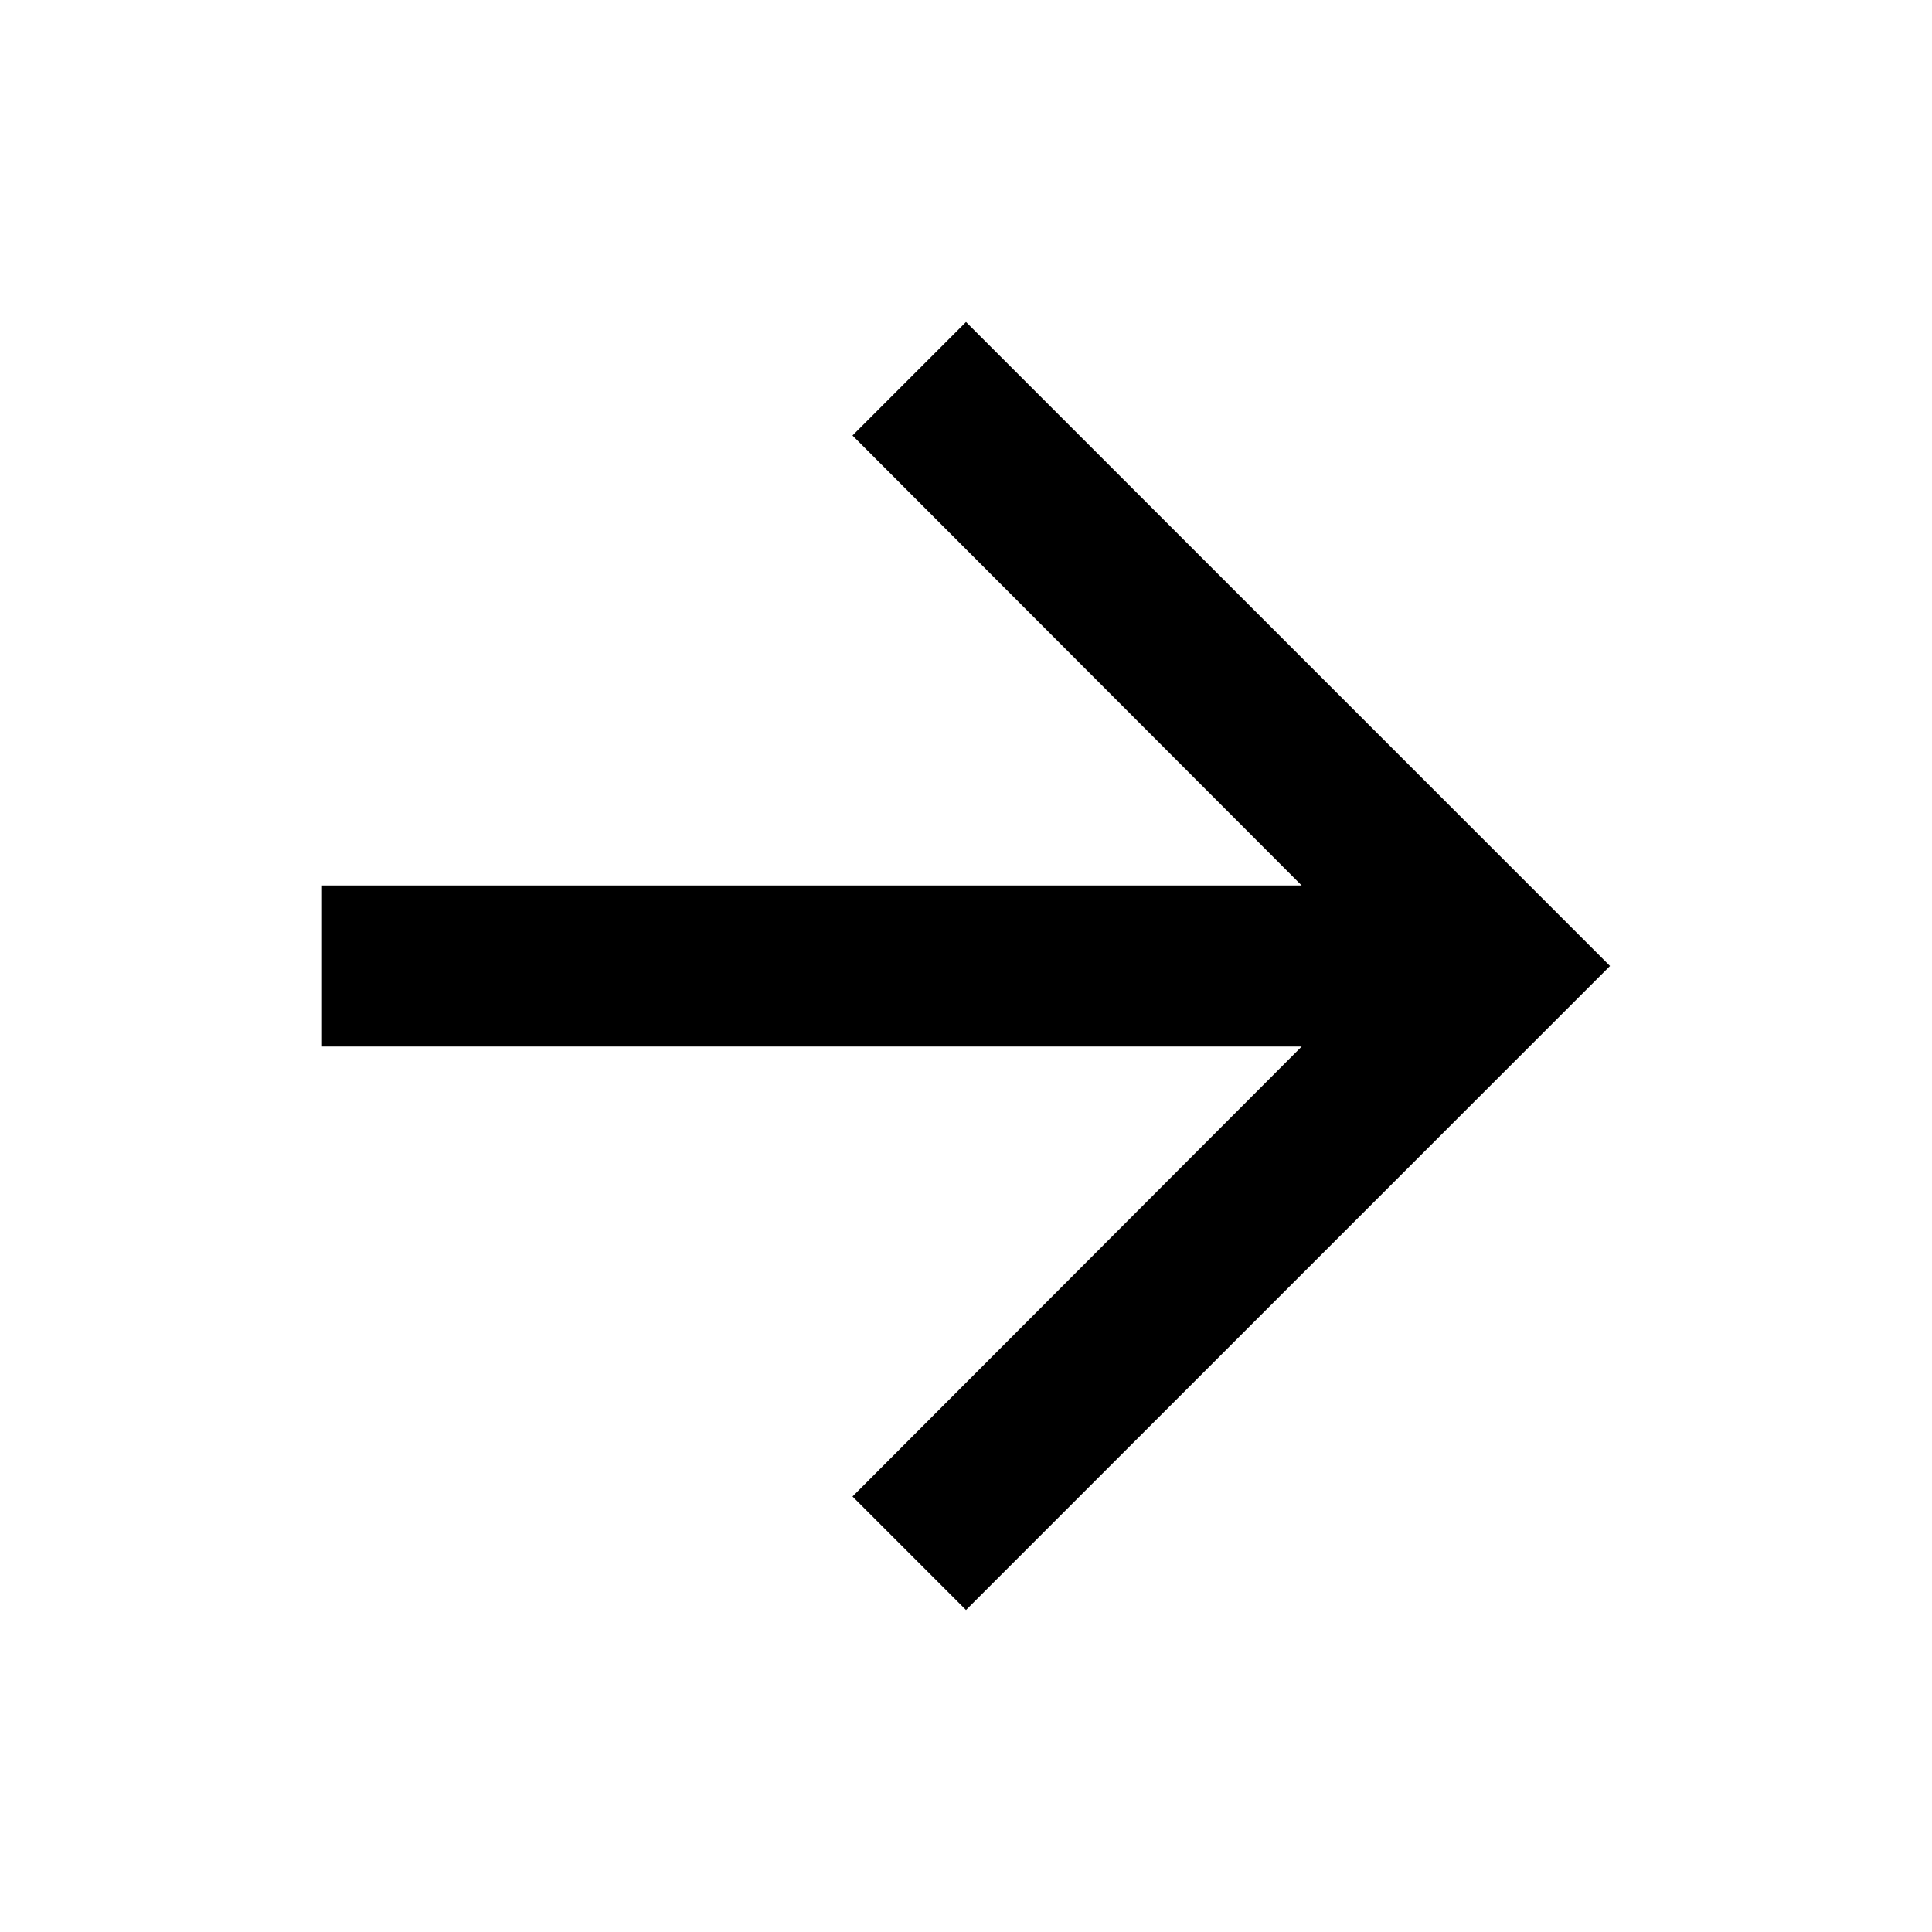
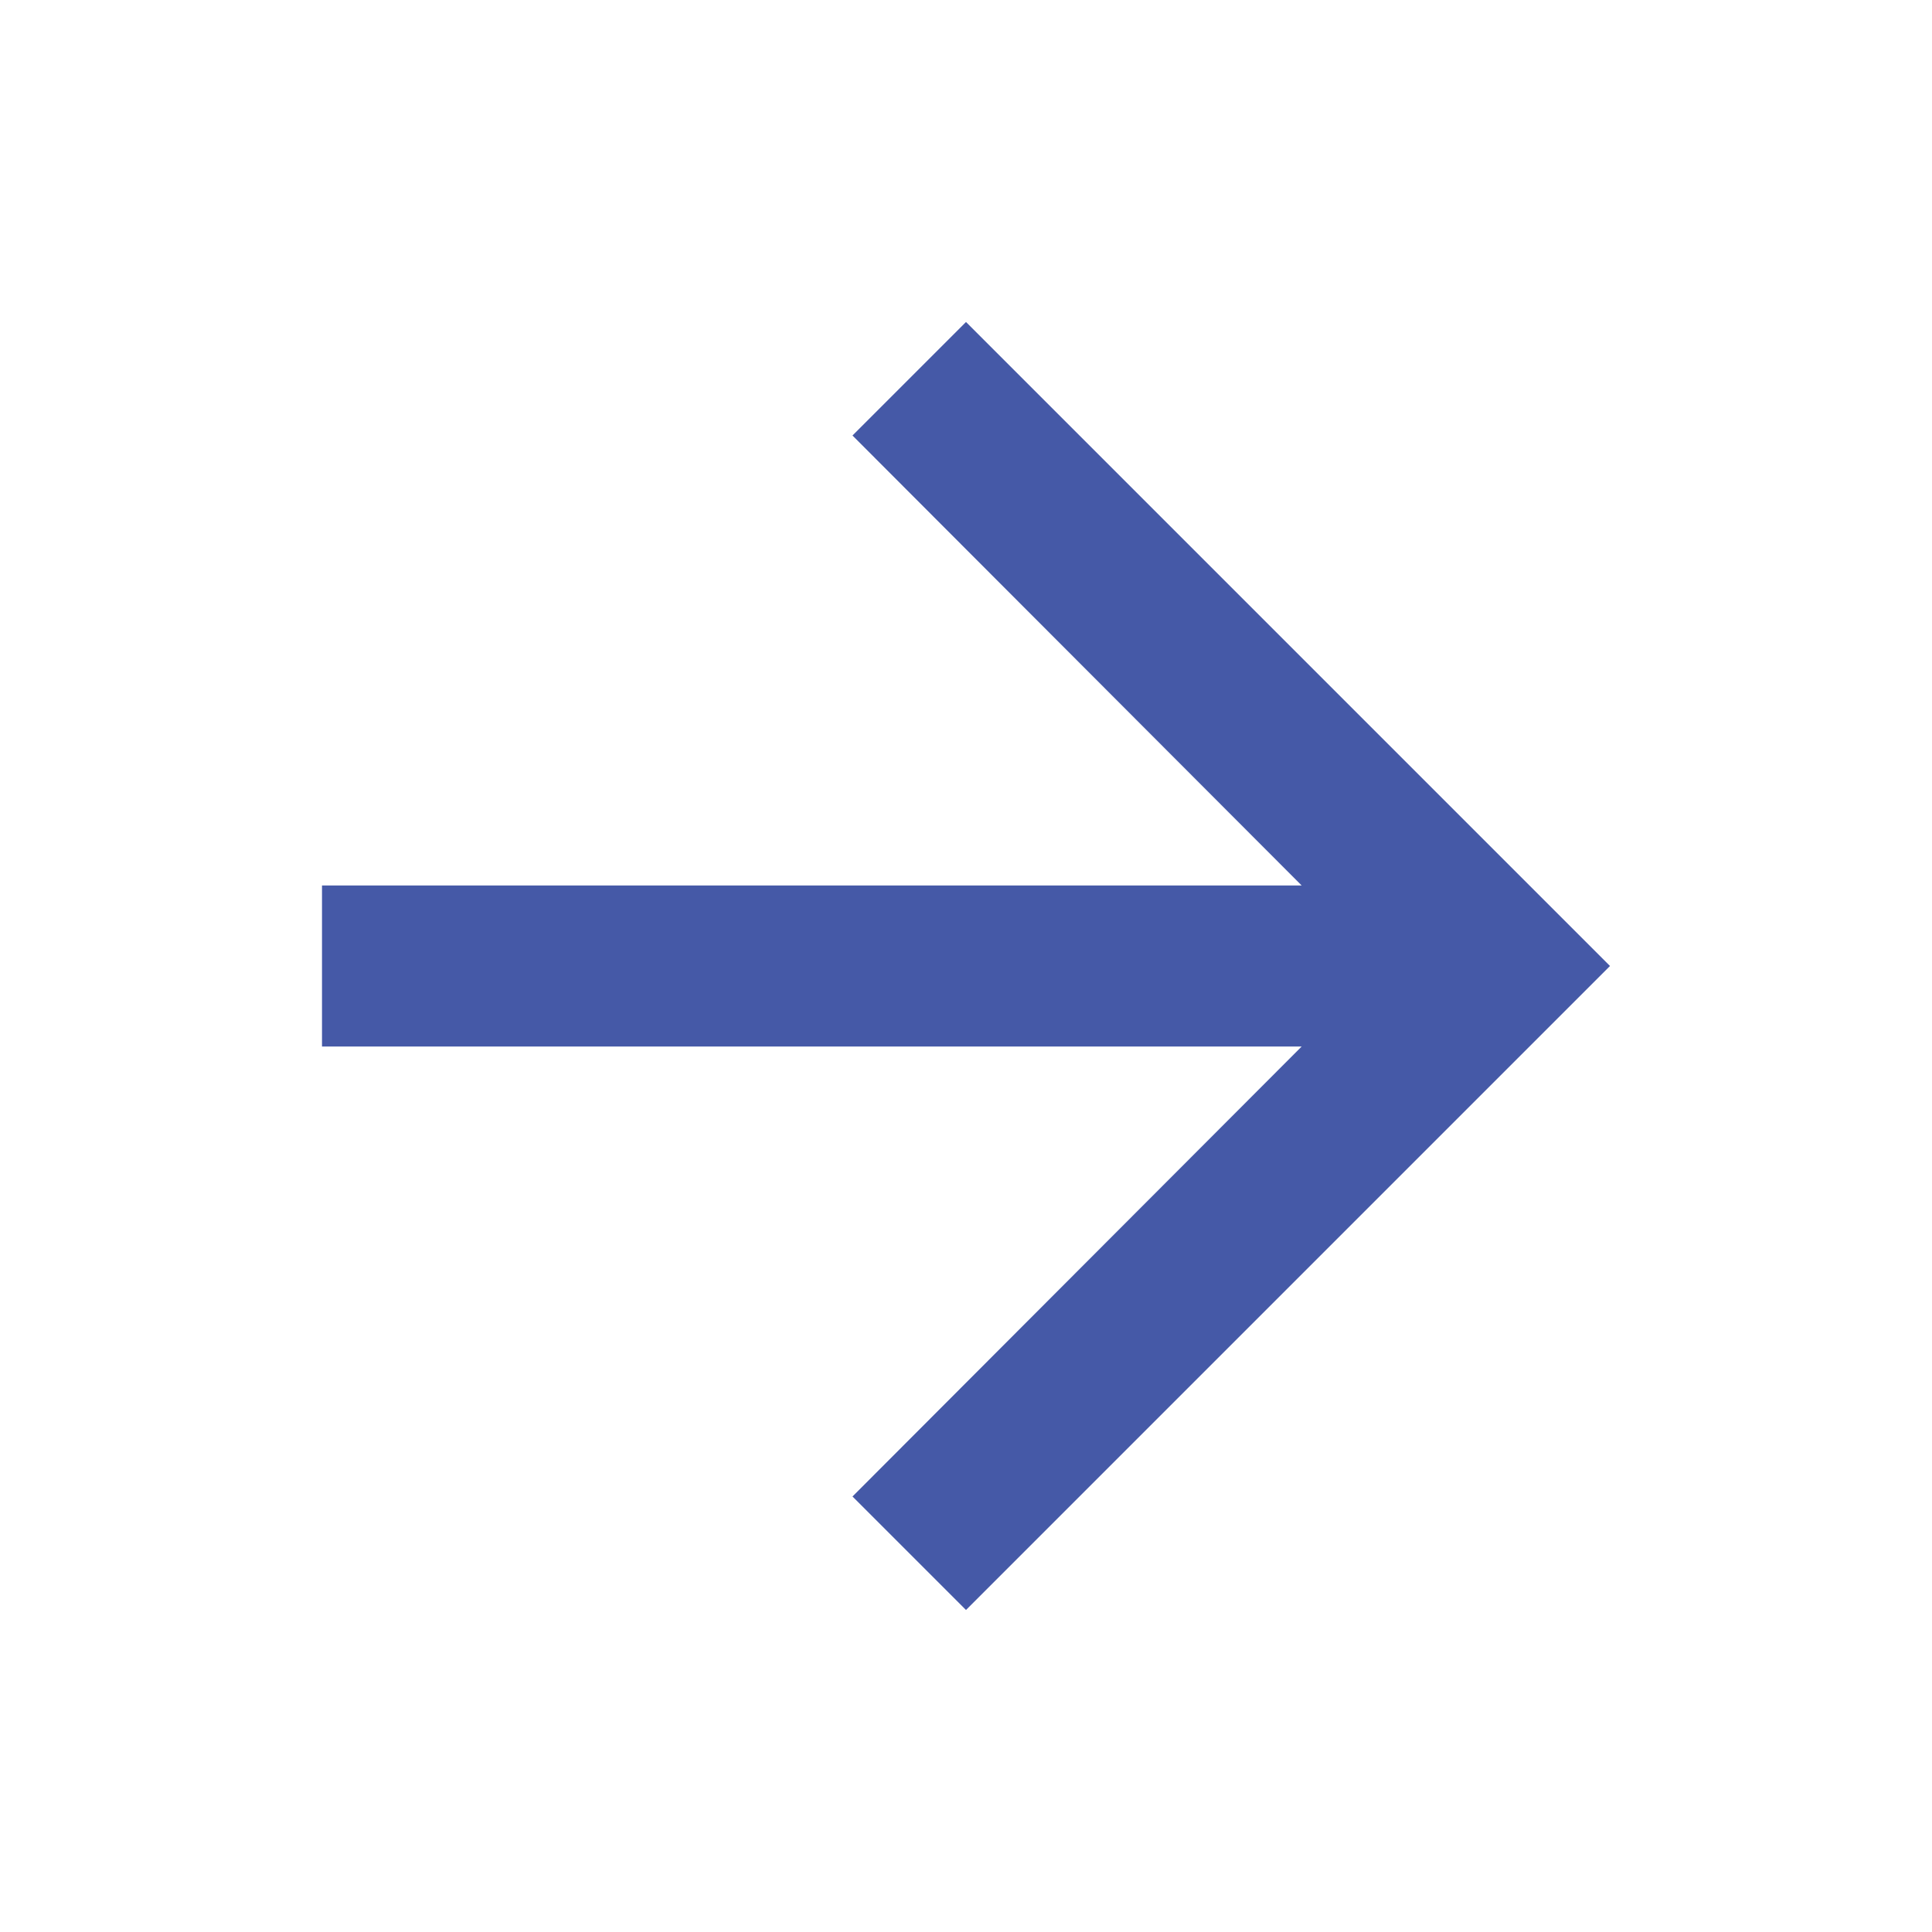
- <svg xmlns="http://www.w3.org/2000/svg" viewBox="0 0 24 24" fill="black" width="48px" height="48px">
+ <svg xmlns="http://www.w3.org/2000/svg" viewBox="0 0 24 24" fill="#4559A7" width="48px" height="48px">
  <path d="M0 0h24v24H0V0z" fill="none" />
  <path d="M12 4l-1.41 1.41L16.17 11H4v2h12.17l-5.58 5.59L12 20l8-8-8-8z" />
</svg>
